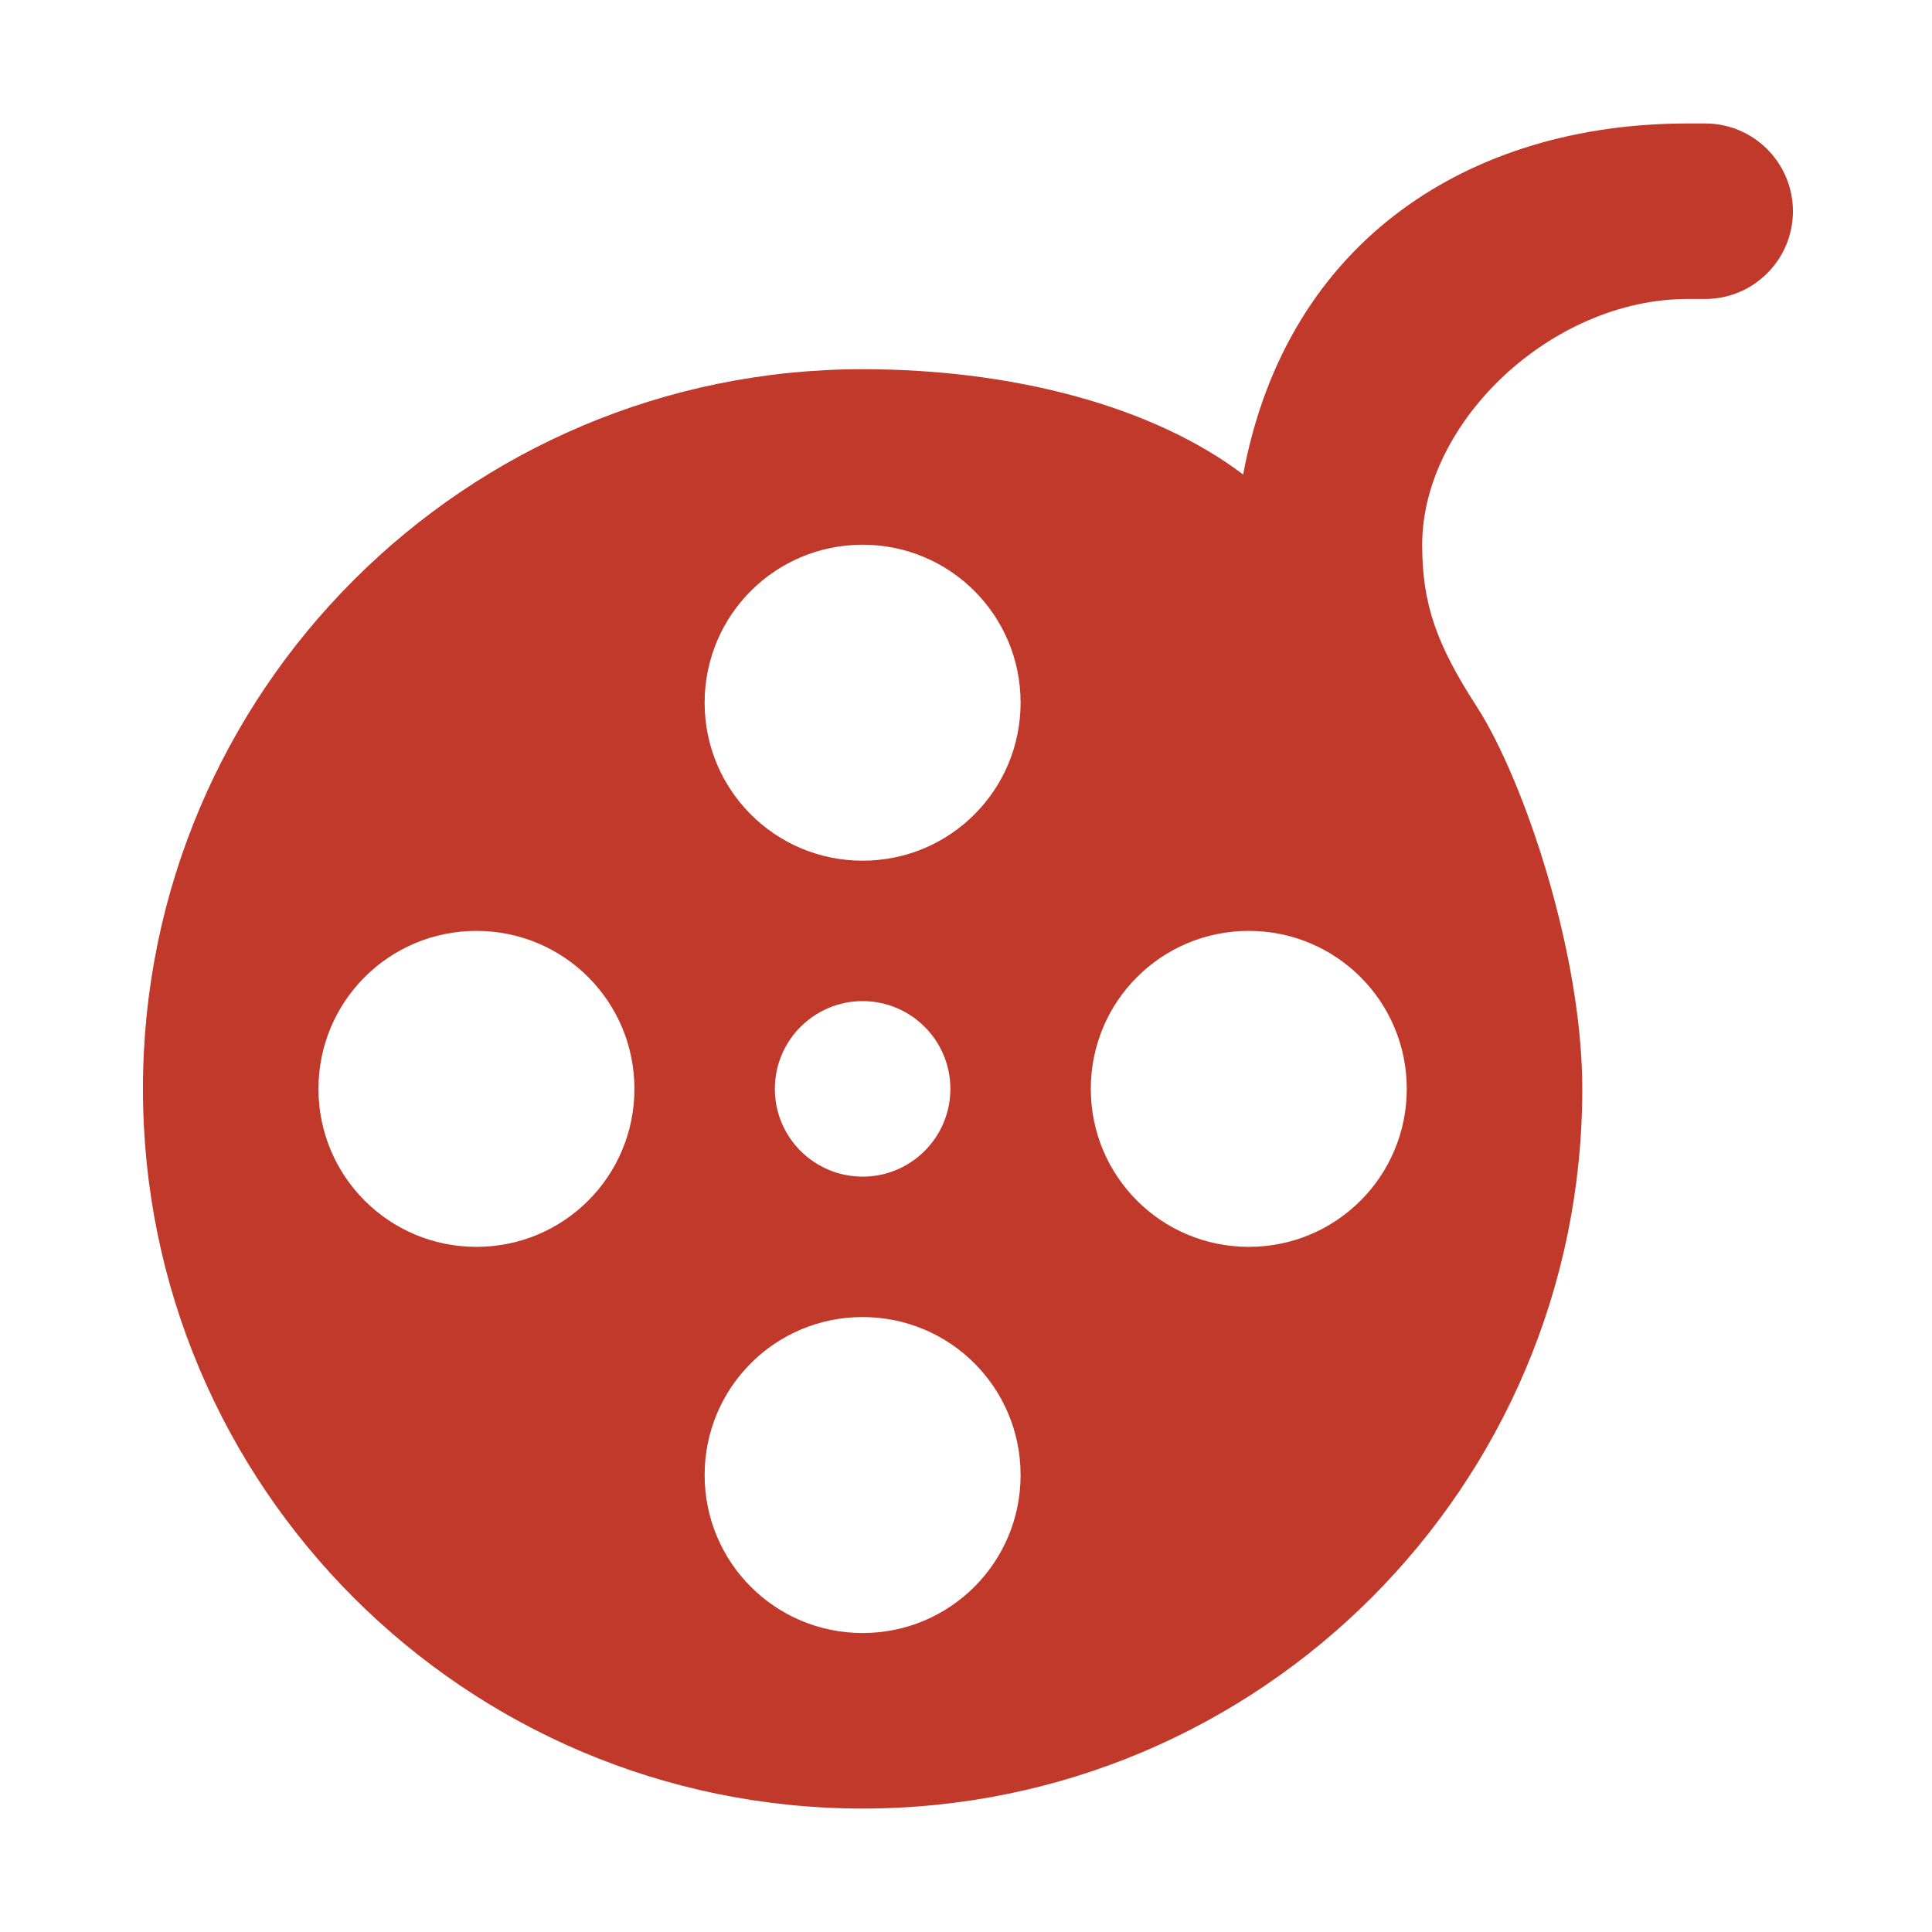
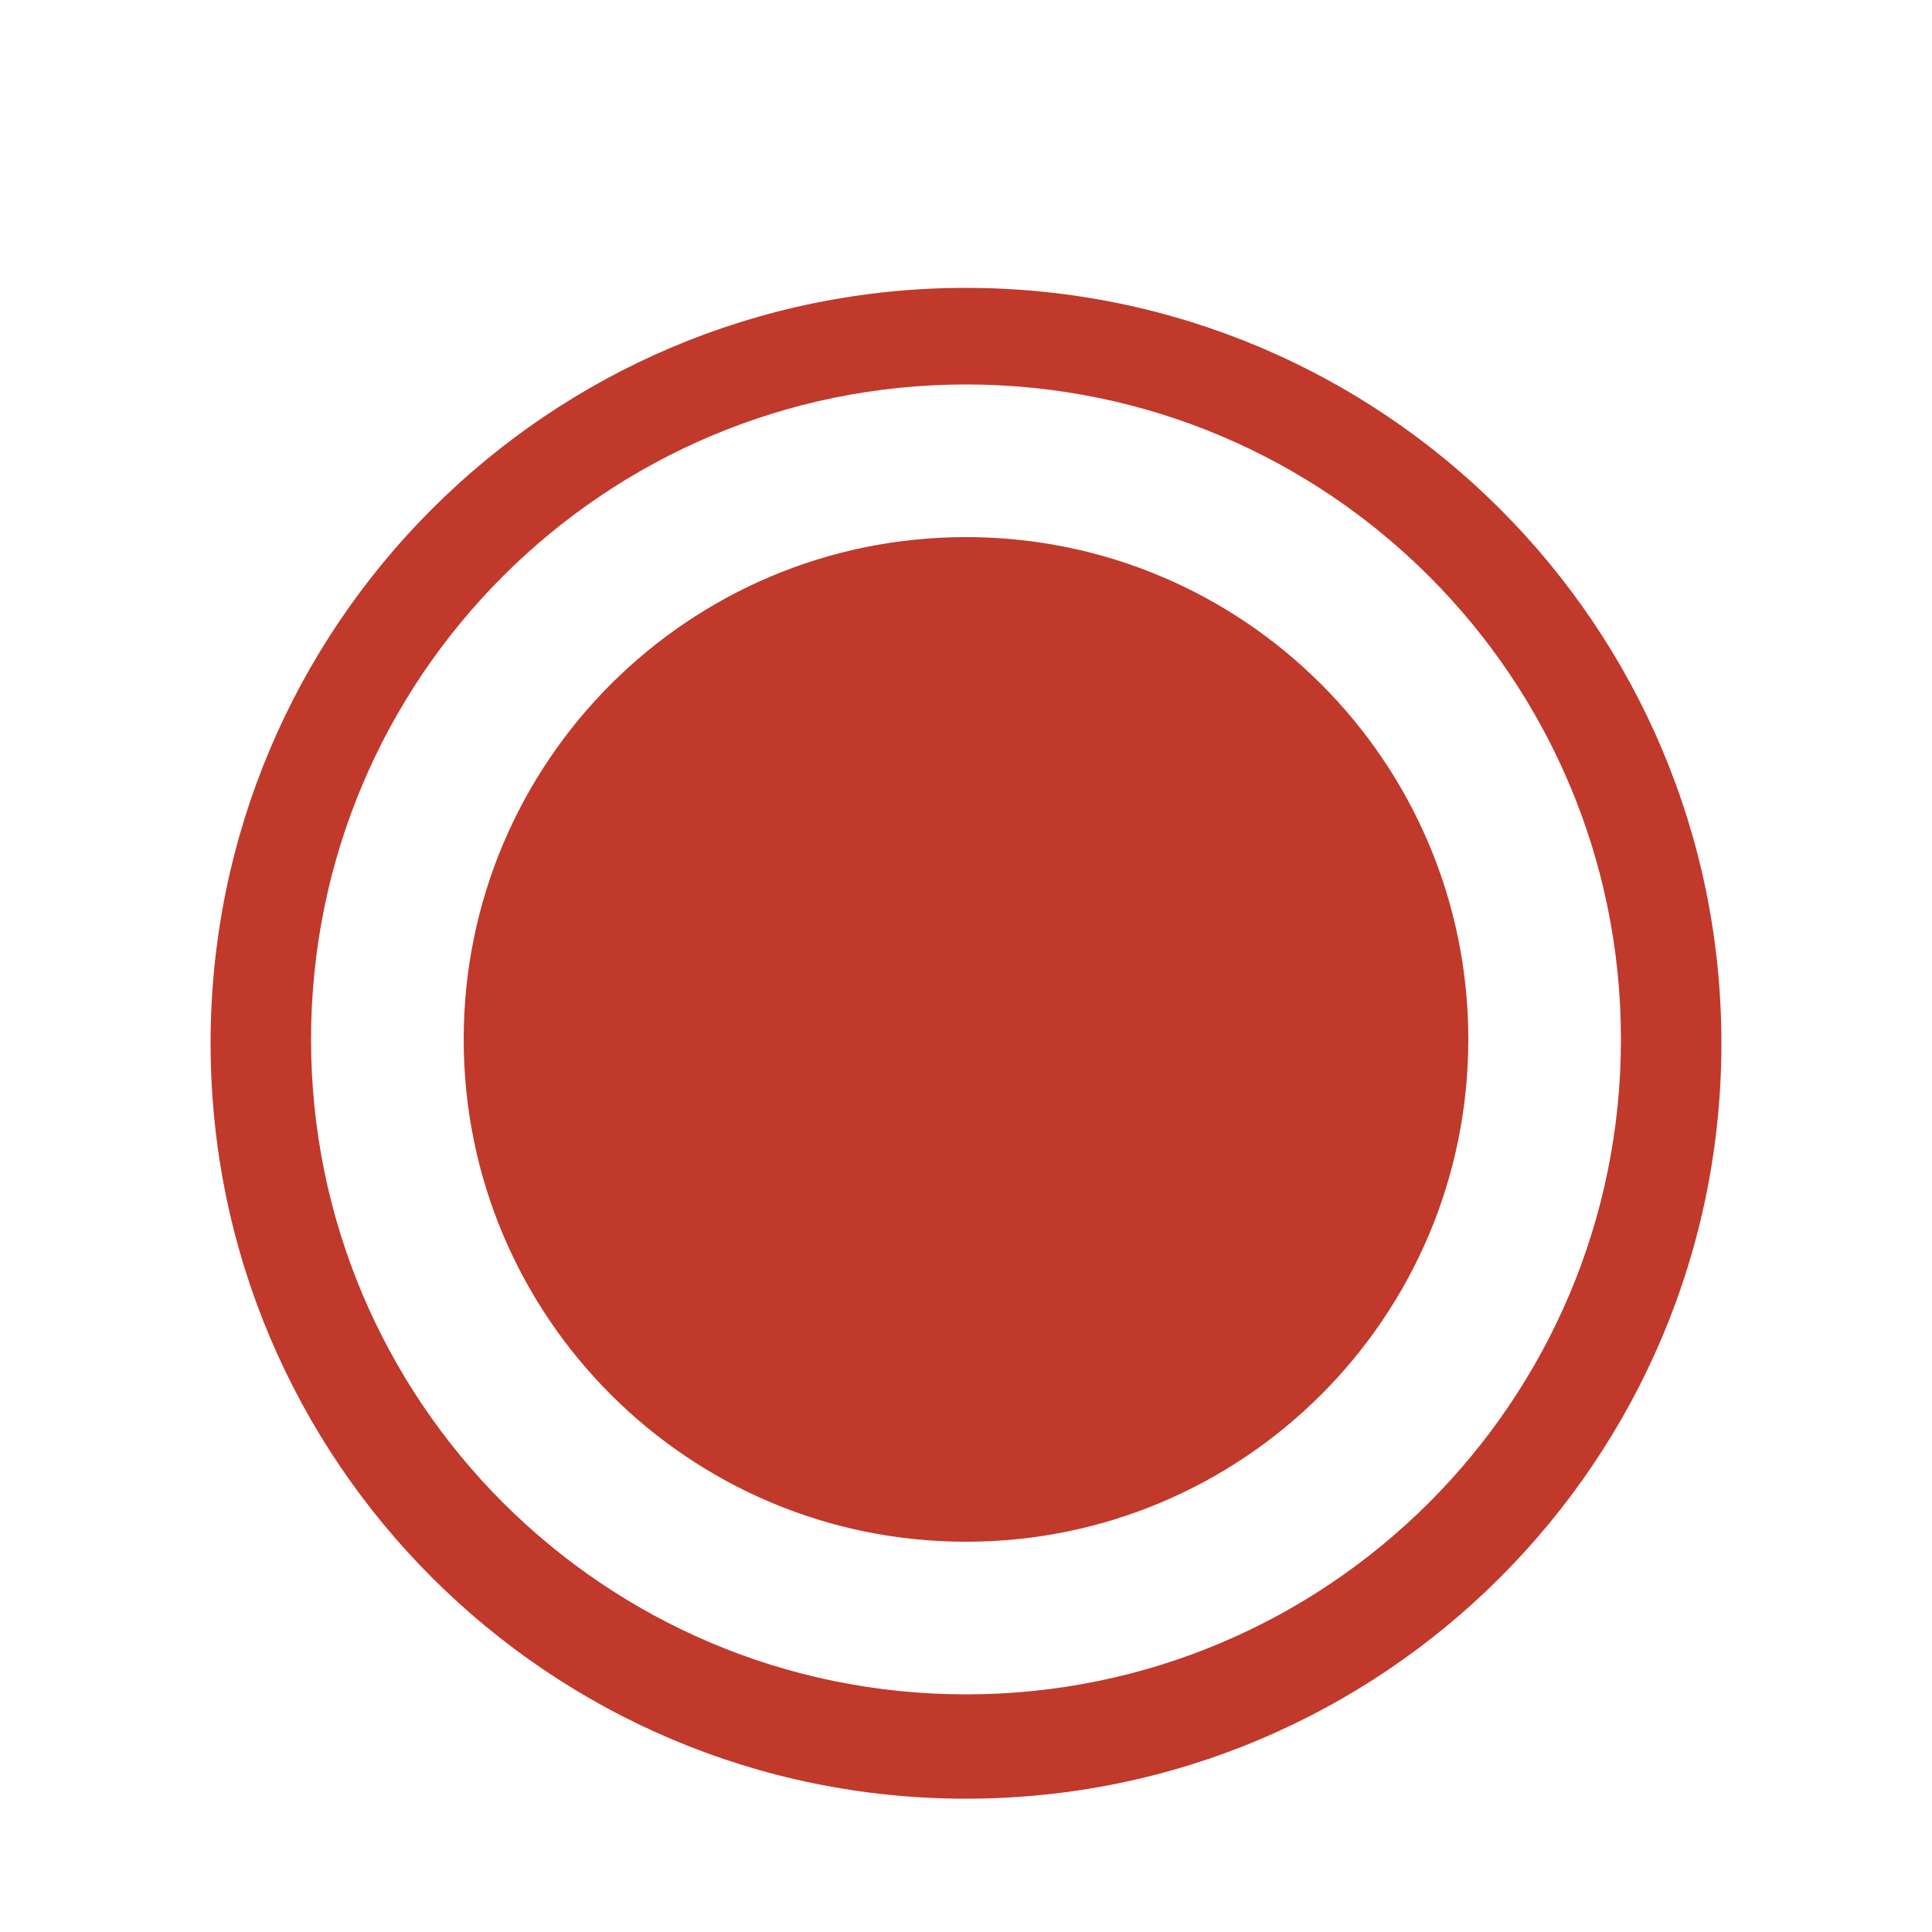
- <svg xmlns="http://www.w3.org/2000/svg" width="500" height="500" viewBox="0 0 500 500">
-   <path fill="#c0392b" fill-rule="evenodd" d="m36.992,281.798c0,102.851 83.406,186.253 186.251,186.253 102.849,0 186.251-83.402 186.251-186.253 0-35.16-15.082-79.861-27.254-98.847-10.543-16.263-14.181-26.712-14.181-41.976 0-31.799 33.529-63.599 68.693-63.599h4.543c12.536,0 22.711-10.177 22.711-22.713 0-12.536-10.175-22.713-22.711-22.713h-4.543c-55.881,0-103.669,29.803-115.024,90.853-23.267-17.624-59.419-27.254-98.486-27.254-102.844-.001-186.25,83.404-186.25,186.249zm163.538,0c0-12.536 10.177-22.712 22.713-22.712 12.536,0 22.713,10.176 22.713,22.712 0,12.54-10.177,22.715-22.713,22.715-12.536,0-22.713-10.175-22.713-22.715zm-118.112,0c0-22.624 18.26-40.884 40.884-40.884 22.625,0 40.886,18.26 40.886,40.884 0,22.627-18.26,40.887-40.886,40.887-22.623,0-40.884-18.26-40.884-40.887zm199.88,0c0-22.624 18.26-40.884 40.887-40.884 22.624,0 40.885,18.26 40.885,40.884 0,22.627-18.261,40.887-40.885,40.887-22.627,0-40.887-18.26-40.887-40.887zm-99.94,99.943c0-22.628 18.26-40.889 40.886-40.889 22.626,0 40.885,18.261 40.885,40.889 0,22.623-18.26,40.883-40.885,40.883-22.625,0-40.886-18.26-40.886-40.883zm0-199.883c0-22.624 18.26-40.883 40.886-40.883 22.626,0 40.885,18.26 40.885,40.883 0,22.625-18.26,40.886-40.885,40.886-22.625,0-40.886-18.261-40.886-40.886z" />
+ <svg xmlns="http://www.w3.org/2000/svg" version="1.1" id="Layer_1" x="0px" y="0px" width="500px" height="500px" viewBox="0 0 500 500" enable-background="new 0 0 500 500" xml:space="preserve">
+   <path fill="#C0392B" d="M445.5,270c0,107.972-87.528,195.5-195.5,195.5S54.5,377.972,54.5,270S142.028,74.5,250,74.5  S445.5,162.028,445.5,270z M250,99.5c-93.612,0-169.5,75.888-169.5,169.5S156.388,438.5,250,438.5S419.5,362.612,419.5,269  S343.612,99.5,250,99.5z M250,139c-71.797,0-130,58.203-130,130s58.203,130,130,130s130-58.203,130-130S321.797,139,250,139z" />
</svg>
